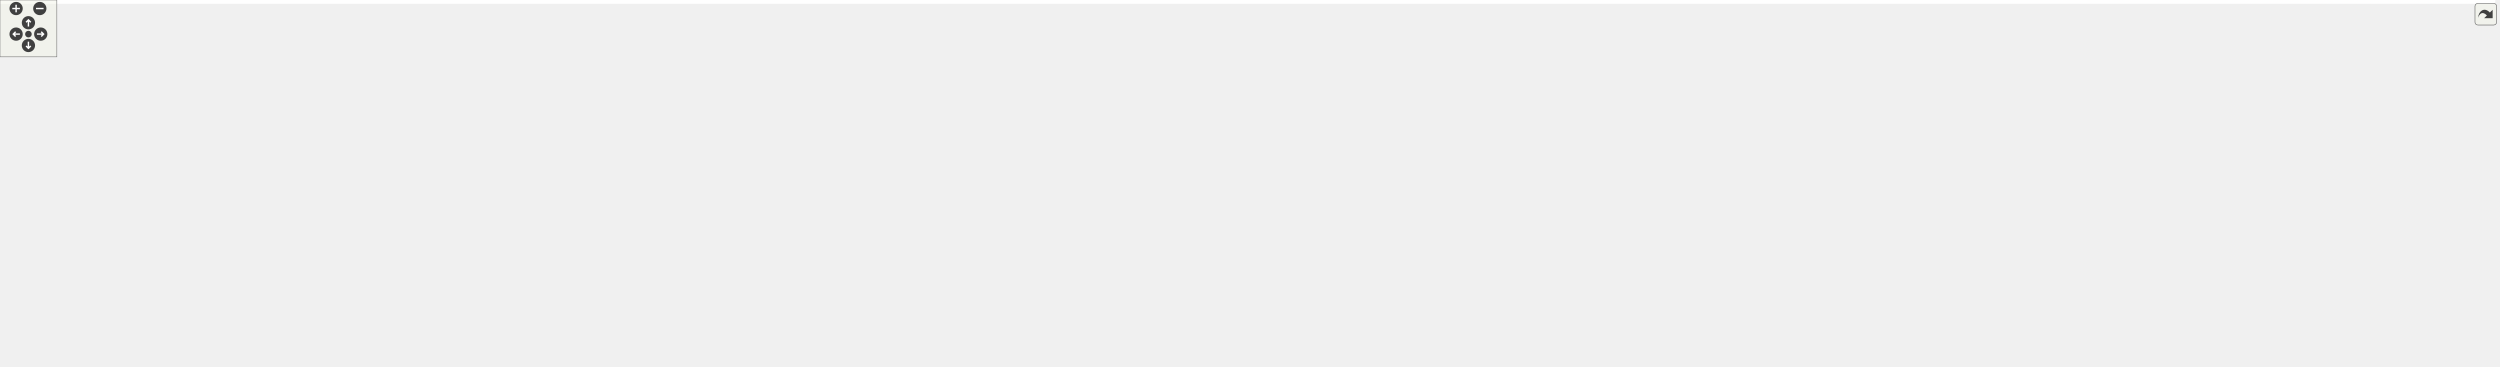
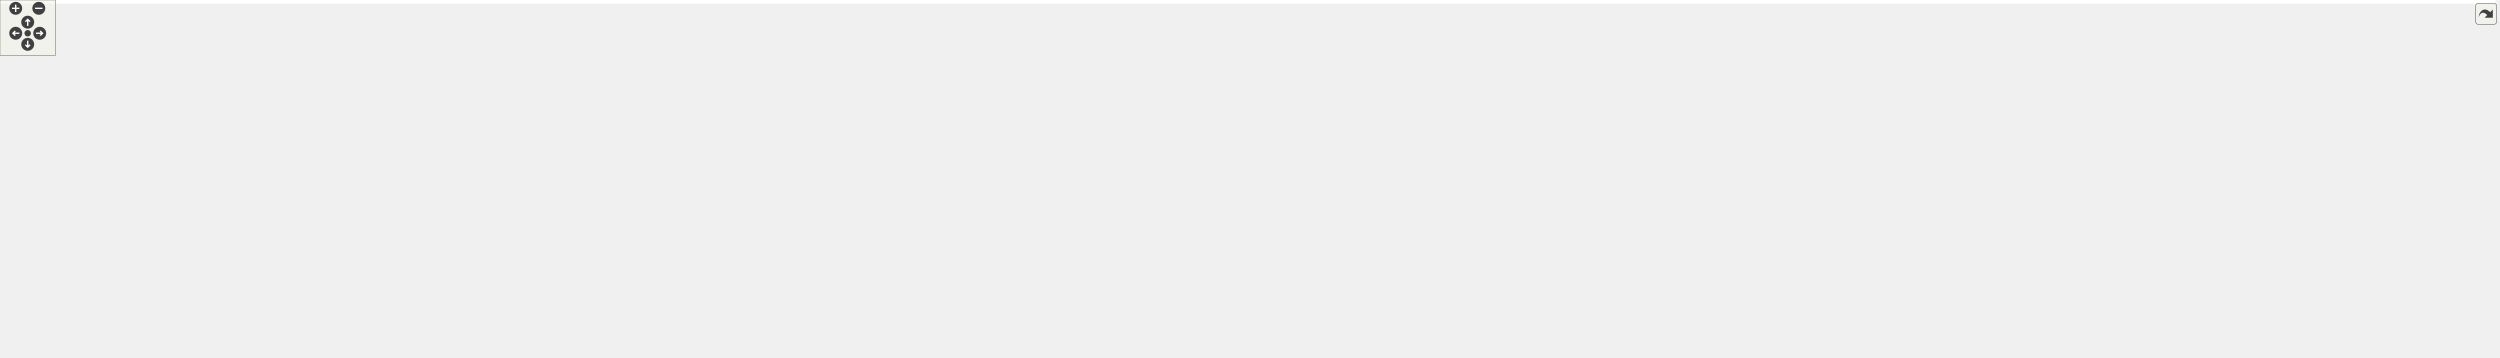
<svg xmlns="http://www.w3.org/2000/svg" xmlns:xlink="http://www.w3.org/1999/xlink" id="main" version="1.1" xml:space="preserve">
  <style type="text/css">
.edge:hover path { stroke: red; }
.edge:hover polygon { stroke: red; fill: red; }
</style>
  <defs>
    <circle id="rim" cx="0" cy="0" r="7" />
    <circle id="rim2" cx="0" cy="0" r="3.5" />
    <g id="zoomPlus">
      <use xlink:href="#rim" fill="#404040">
        <set attributeName="fill" to="#808080" begin="zoomplus.mouseover" end="zoomplus.mouseout" />
      </use>
      <path d="M-4,0h8M0,-4v8" fill="none" stroke="white" stroke-width="1.5" pointer-events="none" />
    </g>
    <g id="zoomMin">
      <use xlink:href="#rim" fill="#404040">
        <set attributeName="fill" to="#808080" begin="zoomminus.mouseover" end="zoomminus.mouseout" />
      </use>
      <path d="M-4,0h8" fill="none" stroke="white" stroke-width="1.5" pointer-events="none" />
    </g>
    <g id="dirArrow">
      <path fill="none" stroke="white" stroke-width="1.5" d="M0,-3.0v7 M-2.5,-0.5L0,-3.0L2.5,-0.5" />
    </g>
    <g id="resetDef">
      <use xlink:href="#rim2" fill="#404040">
        <set attributeName="fill" to="#808080" begin="reset.mouseover" end="reset.mouseout" />
      </use>
    </g>
  </defs>
  <svg id="graph" class="graph">
    <g id="viewport">
-       <polygon fill="white" stroke="transparent" points="-4,4 -4,-326 2633.5,-326 2633.5,4 -4,4" />
+       <polygon fill="white" stroke="transparent" points="-4,4 -4,-326 2701.5,-326 2701.5,4 -4,4" />
      <g id="node1" class="node">
        <g id="a_node1">
          <a xlink:title="Tests of new geometry data structure.">
            <polygon fill="#bfbfbf" stroke="black" points="568.5,-302.5 568.5,-321.5 705.5,-321.5 705.5,-302.5 568.5,-302.5" />
            <text text-anchor="middle" x="637" y="-309.5" font-family="Helvetica,sans-Serif" font-size="10.00">tests/Geometry_test.cpp</text>
          </a>
        </g>
      </g>
      <g id="node2" class="node">
        <g id="a_node2">
          <a xlink:href="_geometry_8hpp.html" target="_top" xlink:title="Geometric scalars of the Manifold used to calculate the Regge action.">
            <polygon fill="white" stroke="black" points="539.5,-246.5 539.5,-265.5 624.5,-265.5 624.5,-246.5 539.5,-246.5" />
            <text text-anchor="middle" x="582" y="-253.5" font-family="Helvetica,sans-Serif" font-size="10.00">Geometry.hpp</text>
          </a>
        </g>
      </g>
      <g id="edge1" class="edge">
        <path fill="none" stroke="midnightblue" d="M627.92,-302.08C619.83,-294.14 607.8,-282.34 598.09,-272.8" />
        <polygon fill="midnightblue" stroke="midnightblue" points="600.5,-270.26 590.91,-265.75 595.6,-275.25 600.5,-270.26" />
      </g>
-       <g id="node35" class="node">
-         <g id="a_node35">
+       <g id="node36" class="node">
+         <g id="a_node36">
          <a xlink:title=" ">
            <polygon fill="white" stroke="#bfbfbf" points="642.5,-246.5 642.5,-265.5 743.5,-265.5 743.5,-246.5 642.5,-246.5" />
            <text text-anchor="middle" x="693" y="-253.5" font-family="Helvetica,sans-Serif" font-size="10.00">doctest/doctest.h</text>
          </a>
        </g>
      </g>
-       <g id="edge35" class="edge">
+       <g id="edge36" class="edge">
        <path fill="none" stroke="midnightblue" d="M646,-302.32C654.19,-294.42 666.51,-282.55 676.47,-272.94" />
        <polygon fill="midnightblue" stroke="midnightblue" points="679.07,-275.29 683.84,-265.83 674.21,-270.26 679.07,-275.29" />
      </g>
      <g id="node3" class="node">
        <g id="a_node3">
          <a xlink:href="_foliated__triangulation_8hpp.html" target="_top" xlink:title="Create foliated spherical triangulations.">
            <polygon fill="white" stroke="black" points="510,-190.5 510,-209.5 654,-209.5 654,-190.5 510,-190.5" />
            <text text-anchor="middle" x="582" y="-197.5" font-family="Helvetica,sans-Serif" font-size="10.00">Foliated_triangulation.hpp</text>
          </a>
        </g>
      </g>
      <g id="edge2" class="edge">
        <path fill="none" stroke="midnightblue" d="M582,-246.08C582,-239.01 582,-228.86 582,-219.99" />
        <polygon fill="midnightblue" stroke="midnightblue" points="585.5,-219.75 582,-209.75 578.5,-219.75 585.5,-219.75" />
      </g>
      <g id="node4" class="node">
        <g id="a_node4">
          <a xlink:title=" ">
            <polygon fill="white" stroke="#bfbfbf" points="438,-134.5 438,-153.5 498,-153.5 498,-134.5 438,-134.5" />
            <text text-anchor="middle" x="468" y="-141.5" font-family="Helvetica,sans-Serif" font-size="10.00">concepts</text>
          </a>
        </g>
      </g>
      <g id="edge3" class="edge">
        <path fill="none" stroke="midnightblue" d="M563.94,-190.44C545.43,-181.68 516.42,-167.94 495.14,-157.86" />
        <polygon fill="midnightblue" stroke="midnightblue" points="496.51,-154.63 485.98,-153.52 493.52,-160.96 496.51,-154.63" />
      </g>
      <g id="node5" class="node">
        <g id="a_node5">
          <a xlink:href="_triangulation__traits_8hpp.html" target="_top" xlink:title="Traits class for particular uses of CGAL.">
            <polygon fill="white" stroke="black" points="516.5,-134.5 516.5,-153.5 647.5,-153.5 647.5,-134.5 516.5,-134.5" />
            <text text-anchor="middle" x="582" y="-141.5" font-family="Helvetica,sans-Serif" font-size="10.00">Triangulation_traits.hpp</text>
          </a>
        </g>
      </g>
      <g id="edge4" class="edge">
        <path fill="none" stroke="midnightblue" d="M582,-190.08C582,-183.01 582,-172.86 582,-163.99" />
        <polygon fill="midnightblue" stroke="midnightblue" points="585.5,-163.75 582,-153.75 578.5,-163.75 585.5,-163.75" />
      </g>
      <g id="node14" class="node">
        <g id="a_node14">
          <a xlink:href="_utilities_8hpp.html" target="_top" xlink:title="Utility functions.">
-             <polygon fill="white" stroke="black" points="1580,-134.5 1580,-153.5 1656,-153.5 1656,-134.5 1580,-134.5" />
-             <text text-anchor="middle" x="1618" y="-141.5" font-family="Helvetica,sans-Serif" font-size="10.00">Utilities.hpp</text>
+             <polygon fill="white" stroke="black" points="1615,-134.5 1615,-153.5 1691,-153.5 1691,-134.5 1615,-134.5" />
+             <text text-anchor="middle" x="1653" y="-141.5" font-family="Helvetica,sans-Serif" font-size="10.00">Utilities.hpp</text>
          </a>
        </g>
      </g>
      <g id="edge13" class="edge">
-         <path fill="none" stroke="midnightblue" d="M654.03,-195.25C852.38,-184.91 1402.9,-156.21 1569.57,-147.52" />
-         <polygon fill="midnightblue" stroke="midnightblue" points="1570.18,-151 1579.99,-146.98 1569.82,-144.01 1570.18,-151" />
+         <path fill="none" stroke="midnightblue" d="M654.35,-195.35C858.25,-185.07 1433.81,-156.05 1604.63,-147.44" />
+         <polygon fill="midnightblue" stroke="midnightblue" points="1605.01,-150.92 1614.82,-146.93 1604.66,-143.93 1605.01,-150.92" />
      </g>
      <g id="node6" class="node">
        <g id="a_node6">
          <a xlink:title=" ">
            <polygon fill="white" stroke="#bfbfbf" points="0,-67.5 0,-86.5 180,-86.5 180,-67.5 0,-67.5" />
            <text text-anchor="middle" x="90" y="-74.5" font-family="Helvetica,sans-Serif" font-size="10.00">CGAL/Delaunay_triangulation_3.h</text>
          </a>
        </g>
      </g>
      <g id="edge5" class="edge">
        <path fill="none" stroke="midnightblue" d="M516.15,-135.07C513.06,-134.71 510,-134.35 507,-134 365.72,-117.53 329.51,-120.1 189,-98 172.52,-95.41 154.61,-91.98 138.61,-88.69" />
        <polygon fill="midnightblue" stroke="midnightblue" points="138.92,-85.18 128.41,-86.57 137.49,-92.03 138.92,-85.18" />
      </g>
      <g id="node7" class="node">
        <g id="a_node7">
          <a xlink:title=" ">
            <polygon fill="white" stroke="#bfbfbf" points="198.5,-56.5 198.5,-97.5 327.5,-97.5 327.5,-56.5 198.5,-56.5" />
            <text text-anchor="start" x="206.5" y="-85.5" font-family="Helvetica,sans-Serif" font-size="10.00">CGAL/Exact_predicates</text>
            <text text-anchor="start" x="206.5" y="-74.5" font-family="Helvetica,sans-Serif" font-size="10.00">_inexact_constructions</text>
            <text text-anchor="middle" x="263" y="-63.5" font-family="Helvetica,sans-Serif" font-size="10.00">_kernel.h</text>
          </a>
        </g>
      </g>
      <g id="edge6" class="edge">
        <path fill="none" stroke="midnightblue" d="M527.98,-134.5C480.2,-126.67 408.42,-114.15 337.76,-98.32" />
        <polygon fill="midnightblue" stroke="midnightblue" points="338.33,-94.86 327.81,-96.07 336.79,-101.69 338.33,-94.86" />
      </g>
      <g id="node8" class="node">
        <g id="a_node8">
          <a xlink:title=" ">
            <polygon fill="white" stroke="#bfbfbf" points="345.5,-67.5 345.5,-86.5 494.5,-86.5 494.5,-67.5 345.5,-67.5" />
            <text text-anchor="middle" x="420" y="-74.5" font-family="Helvetica,sans-Serif" font-size="10.00">CGAL/point_generators_3.h</text>
          </a>
        </g>
      </g>
      <g id="edge7" class="edge">
        <path fill="none" stroke="midnightblue" d="M560.49,-134.37C532.33,-123.07 482.8,-103.2 450.7,-90.32" />
        <polygon fill="midnightblue" stroke="midnightblue" points="451.93,-87.04 441.34,-86.56 449.32,-93.54 451.93,-87.04" />
      </g>
      <g id="node9" class="node">
        <g id="a_node9">
          <a xlink:title=" ">
            <polygon fill="white" stroke="#bfbfbf" points="513,-62 513,-92 651,-92 651,-62 513,-62" />
            <text text-anchor="start" x="521" y="-80" font-family="Helvetica,sans-Serif" font-size="10.00">CGAL/Triangulation</text>
            <text text-anchor="middle" x="582" y="-69" font-family="Helvetica,sans-Serif" font-size="10.00">_cell_base_with_info_3.h</text>
          </a>
        </g>
      </g>
      <g id="edge8" class="edge">
        <path fill="none" stroke="midnightblue" d="M582,-134.23C582,-126.04 582,-113.42 582,-102.21" />
        <polygon fill="midnightblue" stroke="midnightblue" points="585.5,-102.09 582,-92.09 578.5,-102.09 585.5,-102.09" />
      </g>
      <g id="node10" class="node">
        <g id="a_node10">
          <a xlink:title=" ">
            <polygon fill="white" stroke="#bfbfbf" points="669,-62 669,-92 821,-92 821,-62 669,-62" />
            <text text-anchor="start" x="677" y="-80" font-family="Helvetica,sans-Serif" font-size="10.00">CGAL/Triangulation</text>
            <text text-anchor="middle" x="745" y="-69" font-family="Helvetica,sans-Serif" font-size="10.00">_vertex_base_with_info_3.h</text>
          </a>
        </g>
      </g>
      <g id="edge9" class="edge">
        <path fill="none" stroke="midnightblue" d="M603.65,-134.37C628.21,-124.57 668.94,-108.33 700.39,-95.79" />
        <polygon fill="midnightblue" stroke="midnightblue" points="701.83,-98.98 709.82,-92.03 699.24,-92.48 701.83,-98.98" />
      </g>
      <g id="node11" class="node">
        <g id="a_node11">
          <a xlink:href="_settings_8hpp.html" target="_top" xlink:title="Global integer and precision settings.">
            <polygon fill="white" stroke="black" points="839.5,-67.5 839.5,-86.5 916.5,-86.5 916.5,-67.5 839.5,-67.5" />
            <text text-anchor="middle" x="878" y="-74.5" font-family="Helvetica,sans-Serif" font-size="10.00">Settings.hpp</text>
          </a>
        </g>
      </g>
      <g id="edge10" class="edge">
        <path fill="none" stroke="midnightblue" d="M647.64,-135.02C698.16,-127.94 769.36,-115.91 830,-98 836.86,-95.97 844.08,-93.28 850.77,-90.54" />
        <polygon fill="midnightblue" stroke="midnightblue" points="852.29,-93.69 860.1,-86.54 849.53,-87.26 852.29,-93.69" />
      </g>
      <g id="node12" class="node">
        <g id="a_node12">
          <a xlink:title=" ">
            <polygon fill="white" stroke="#bfbfbf" points="751,-0.5 751,-19.5 891,-19.5 891,-0.5 751,-0.5" />
            <text text-anchor="middle" x="821" y="-7.5" font-family="Helvetica,sans-Serif" font-size="10.00">CGAL/GMP/Gmpzf_type.h</text>
          </a>
        </g>
      </g>
      <g id="edge11" class="edge">
        <path fill="none" stroke="midnightblue" d="M870.31,-67.23C861.34,-57 846.31,-39.86 835.2,-27.19" />
        <polygon fill="midnightblue" stroke="midnightblue" points="837.79,-24.84 828.57,-19.63 832.53,-29.45 837.79,-24.84" />
      </g>
      <g id="node13" class="node">
        <g id="a_node13">
          <a xlink:title=" ">
            <polygon fill="white" stroke="#bfbfbf" points="909,-0.5 909,-19.5 959,-19.5 959,-0.5 909,-0.5" />
            <text text-anchor="middle" x="934" y="-7.5" font-family="Helvetica,sans-Serif" font-size="10.00">cstdint</text>
          </a>
        </g>
      </g>
      <g id="edge12" class="edge">
        <path fill="none" stroke="midnightblue" d="M885.55,-67.23C894.28,-57.1 908.85,-40.19 919.74,-27.56" />
        <polygon fill="midnightblue" stroke="midnightblue" points="922.69,-29.49 926.57,-19.63 917.39,-24.92 922.69,-29.49" />
      </g>
-       <g id="edge34" class="edge">
-         <path fill="none" stroke="midnightblue" d="M1579.63,-142.21C1453.25,-139.32 1050.94,-127.96 925,-98 917.93,-96.32 910.57,-93.66 903.83,-90.83" />
-         <polygon fill="midnightblue" stroke="midnightblue" points="905.06,-87.55 894.5,-86.64 902.19,-93.93 905.06,-87.55" />
+       <g id="edge35" class="edge">
+         <path fill="none" stroke="midnightblue" d="M1614.98,-142.35C1484.87,-139.86 1058.1,-129.45 925,-98 917.93,-96.33 910.56,-93.68 903.82,-90.84" />
+         <polygon fill="midnightblue" stroke="midnightblue" points="905.05,-87.56 894.5,-86.66 902.19,-93.95 905.05,-87.56" />
      </g>
      <g id="node15" class="node">
        <g id="a_node15">
          <a xlink:title=" ">
            <polygon fill="white" stroke="#bfbfbf" points="934.5,-67.5 934.5,-86.5 1017.5,-86.5 1017.5,-67.5 934.5,-67.5" />
            <text text-anchor="middle" x="976" y="-74.5" font-family="Helvetica,sans-Serif" font-size="10.00">CGAL/Timer.h</text>
          </a>
        </g>
      </g>
      <g id="edge14" class="edge">
-         <path fill="none" stroke="midnightblue" d="M1579.85,-141.58C1466.48,-137.12 1132.95,-122.23 1027,-98 1019.14,-96.2 1010.88,-93.4 1003.36,-90.45" />
-         <polygon fill="midnightblue" stroke="midnightblue" points="1004.57,-87.17 993.99,-86.58 1001.9,-93.64 1004.57,-87.17" />
+         <path fill="none" stroke="midnightblue" d="M1614.7,-141.76C1496.7,-137.7 1139.91,-123.57 1027,-98 1019.13,-96.22 1010.88,-93.42 1003.36,-90.48" />
+         <polygon fill="midnightblue" stroke="midnightblue" points="1004.57,-87.19 993.99,-86.6 1001.89,-93.66 1004.57,-87.19" />
      </g>
      <g id="node16" class="node">
        <g id="a_node16">
          <a xlink:title=" ">
            <polygon fill="white" stroke="#bfbfbf" points="1036,-67.5 1036,-86.5 1100,-86.5 1100,-67.5 1036,-67.5" />
            <text text-anchor="middle" x="1068" y="-74.5" font-family="Helvetica,sans-Serif" font-size="10.00">algorithm</text>
          </a>
        </g>
      </g>
      <g id="edge15" class="edge">
-         <path fill="none" stroke="midnightblue" d="M1579.66,-141.42C1477.01,-136.9 1197.68,-122.64 1109,-98 1103.04,-96.34 1096.89,-93.83 1091.23,-91.15" />
-         <polygon fill="midnightblue" stroke="midnightblue" points="1092.79,-88.01 1082.29,-86.58 1089.6,-94.24 1092.79,-88.01" />
+         <path fill="none" stroke="midnightblue" d="M1614.77,-141.67C1507.37,-137.66 1204.61,-124.27 1109,-98 1103.03,-96.36 1096.89,-93.86 1091.23,-91.17" />
+         <polygon fill="midnightblue" stroke="midnightblue" points="1092.78,-88.03 1082.28,-86.6 1089.59,-94.27 1092.78,-88.03" />
      </g>
      <g id="node17" class="node">
        <g id="a_node17">
          <a xlink:title=" ">
            <polygon fill="white" stroke="#bfbfbf" points="1118,-67.5 1118,-86.5 1170,-86.5 1170,-67.5 1118,-67.5" />
            <text text-anchor="middle" x="1144" y="-74.5" font-family="Helvetica,sans-Serif" font-size="10.00">cassert</text>
          </a>
        </g>
      </g>
      <g id="edge16" class="edge">
-         <path fill="none" stroke="midnightblue" d="M1579.89,-141.12C1487.42,-136.24 1253.32,-121.86 1179,-98 1174.17,-96.45 1169.28,-94.18 1164.73,-91.71" />
-         <polygon fill="midnightblue" stroke="midnightblue" points="1166.43,-88.65 1156.05,-86.56 1162.86,-94.67 1166.43,-88.65" />
+         <path fill="none" stroke="midnightblue" d="M1614.75,-141.45C1517.01,-137.15 1260.06,-123.69 1179,-98 1174.17,-96.47 1169.27,-94.2 1164.72,-91.74" />
+         <polygon fill="midnightblue" stroke="midnightblue" points="1166.42,-88.68 1156.04,-86.58 1162.85,-94.7 1166.42,-88.68" />
      </g>
      <g id="node18" class="node">
        <g id="a_node18">
          <a xlink:title=" ">
            <polygon fill="white" stroke="#bfbfbf" points="1188.5,-67.5 1188.5,-86.5 1237.5,-86.5 1237.5,-67.5 1188.5,-67.5" />
            <text text-anchor="middle" x="1213" y="-74.5" font-family="Helvetica,sans-Serif" font-size="10.00">cstdlib</text>
          </a>
        </g>
      </g>
      <g id="edge17" class="edge">
-         <path fill="none" stroke="midnightblue" d="M1579.75,-143.45C1511.19,-143.14 1363.62,-137.45 1247,-98 1242.42,-96.45 1237.79,-94.24 1233.47,-91.84" />
-         <polygon fill="midnightblue" stroke="midnightblue" points="1235.05,-88.71 1224.69,-86.5 1231.41,-94.69 1235.05,-88.71" />
+         <path fill="none" stroke="midnightblue" d="M1614.85,-140.82C1527.4,-135.48 1314.8,-120.55 1247,-98 1242.42,-96.48 1237.78,-94.27 1233.46,-91.88" />
+         <polygon fill="midnightblue" stroke="midnightblue" points="1235.04,-88.74 1224.68,-86.54 1231.4,-94.72 1235.04,-88.74" />
      </g>
      <g id="node19" class="node">
        <g id="a_node19">
          <a xlink:title=" ">
            <polygon fill="white" stroke="#bfbfbf" points="1256,-67.5 1256,-86.5 1324,-86.5 1324,-67.5 1256,-67.5" />
            <text text-anchor="middle" x="1290" y="-74.5" font-family="Helvetica,sans-Serif" font-size="10.00">filesystem</text>
          </a>
        </g>
      </g>
      <g id="edge18" class="edge">
-         <path fill="none" stroke="midnightblue" d="M1579.9,-140.37C1524.52,-135.8 1419.01,-124.23 1333,-98 1327.05,-96.18 1320.86,-93.7 1315.1,-91.09" />
-         <polygon fill="midnightblue" stroke="midnightblue" points="1316.44,-87.86 1305.91,-86.7 1313.42,-94.17 1316.44,-87.86" />
+         <path fill="none" stroke="midnightblue" d="M1614.79,-141.27C1553.99,-137.71 1431.99,-127.27 1333,-98 1326.93,-96.21 1320.63,-93.68 1314.78,-91.04" />
+         <polygon fill="midnightblue" stroke="midnightblue" points="1316.02,-87.75 1305.49,-86.56 1312.98,-94.06 1316.02,-87.75" />
      </g>
      <g id="node20" class="node">
        <g id="a_node20">
          <a xlink:title=" ">
            <polygon fill="white" stroke="#bfbfbf" points="1342.5,-67.5 1342.5,-86.5 1397.5,-86.5 1397.5,-67.5 1342.5,-67.5" />
            <text text-anchor="middle" x="1370" y="-74.5" font-family="Helvetica,sans-Serif" font-size="10.00">fstream</text>
          </a>
        </g>
      </g>
      <g id="edge19" class="edge">
-         <path fill="none" stroke="midnightblue" d="M1579.73,-138.19C1536.74,-132.03 1465.35,-119.49 1407,-98 1402.2,-96.23 1397.25,-93.93 1392.61,-91.53" />
-         <polygon fill="midnightblue" stroke="midnightblue" points="1394.06,-88.33 1383.61,-86.57 1390.68,-94.47 1394.06,-88.33" />
+         <path fill="none" stroke="midnightblue" d="M1614.96,-139.78C1565.79,-134.78 1478.06,-123 1407,-98 1402.17,-96.3 1397.22,-94.04 1392.57,-91.64" />
+         <polygon fill="midnightblue" stroke="midnightblue" points="1394.02,-88.45 1383.58,-86.68 1390.64,-94.57 1394.02,-88.45" />
      </g>
      <g id="node21" class="node">
        <g id="a_node21">
          <a xlink:title=" ">
            <polygon fill="white" stroke="#bfbfbf" points="1416,-67.5 1416,-86.5 1464,-86.5 1464,-67.5 1416,-67.5" />
            <text text-anchor="middle" x="1440" y="-74.5" font-family="Helvetica,sans-Serif" font-size="10.00">gsl/gsl</text>
          </a>
        </g>
      </g>
      <g id="edge20" class="edge">
-         <path fill="none" stroke="midnightblue" d="M1581.95,-134.43C1552.06,-126.72 1508.81,-114.12 1473,-98 1469.01,-96.21 1464.92,-94.03 1461.02,-91.78" />
-         <polygon fill="midnightblue" stroke="midnightblue" points="1462.81,-88.77 1452.46,-86.54 1459.16,-94.74 1462.81,-88.77" />
+         <path fill="none" stroke="midnightblue" d="M1614.71,-136.87C1577.53,-130.13 1519.98,-117.58 1473,-98 1468.9,-96.29 1464.7,-94.12 1460.74,-91.85" />
+         <polygon fill="midnightblue" stroke="midnightblue" points="1462.42,-88.77 1452.07,-86.52 1458.76,-94.74 1462.42,-88.77" />
      </g>
      <g id="node22" class="node">
        <g id="a_node22">
          <a xlink:title=" ">
            <polygon fill="white" stroke="#bfbfbf" points="1482,-67.5 1482,-86.5 1542,-86.5 1542,-67.5 1482,-67.5" />
            <text text-anchor="middle" x="1512" y="-74.5" font-family="Helvetica,sans-Serif" font-size="10.00">iostream</text>
          </a>
        </g>
      </g>
      <g id="edge21" class="edge">
-         <path fill="none" stroke="midnightblue" d="M1603.7,-134.23C1585.98,-123.37 1555.57,-104.72 1534.66,-91.89" />
-         <polygon fill="midnightblue" stroke="midnightblue" points="1536.42,-88.87 1526.07,-86.63 1532.76,-94.84 1536.42,-88.87" />
+         <path fill="none" stroke="midnightblue" d="M1632.52,-134.38C1611.81,-125.57 1578.96,-111.32 1551,-98 1546.51,-95.86 1541.78,-93.51 1537.21,-91.2" />
+         <polygon fill="midnightblue" stroke="midnightblue" points="1538.71,-88.03 1528.21,-86.58 1535.51,-94.26 1538.71,-88.03" />
      </g>
      <g id="node23" class="node">
        <g id="a_node23">
          <a xlink:title=" ">
            <polygon fill="white" stroke="#bfbfbf" points="1560,-67.5 1560,-86.5 1608,-86.5 1608,-67.5 1560,-67.5" />
            <text text-anchor="middle" x="1584" y="-74.5" font-family="Helvetica,sans-Serif" font-size="10.00">mutex</text>
          </a>
        </g>
      </g>
      <g id="edge22" class="edge">
-         <path fill="none" stroke="midnightblue" d="M1613.41,-134.23C1608.27,-124.39 1599.78,-108.16 1593.24,-95.66" />
-         <polygon fill="midnightblue" stroke="midnightblue" points="1596.25,-93.87 1588.51,-86.63 1590.05,-97.11 1596.25,-93.87" />
+         <path fill="none" stroke="midnightblue" d="M1643.69,-134.23C1632.73,-123.9 1614.29,-106.54 1600.81,-93.83" />
+         <polygon fill="midnightblue" stroke="midnightblue" points="1602.84,-90.94 1593.16,-86.63 1598.04,-96.03 1602.84,-90.94" />
      </g>
      <g id="node24" class="node">
        <g id="a_node24">
          <a xlink:title=" ">
            <polygon fill="white" stroke="#bfbfbf" points="1626,-67.5 1626,-86.5 1680,-86.5 1680,-67.5 1626,-67.5" />
            <text text-anchor="middle" x="1653" y="-74.5" font-family="Helvetica,sans-Serif" font-size="10.00">random</text>
          </a>
        </g>
      </g>
      <g id="edge23" class="edge">
-         <path fill="none" stroke="midnightblue" d="M1622.72,-134.23C1628.02,-124.39 1636.76,-108.16 1643.49,-95.66" />
-         <polygon fill="midnightblue" stroke="midnightblue" points="1646.7,-97.09 1648.35,-86.63 1640.53,-93.77 1646.7,-97.09" />
+         <path fill="none" stroke="midnightblue" d="M1653,-134.23C1653,-124.68 1653,-109.12 1653,-96.78" />
+         <polygon fill="midnightblue" stroke="midnightblue" points="1656.5,-96.63 1653,-86.63 1649.5,-96.63 1656.5,-96.63" />
      </g>
      <g id="node25" class="node">
        <g id="a_node25">
          <a xlink:title=" ">
            <polygon fill="white" stroke="#bfbfbf" points="1698,-67.5 1698,-86.5 1738,-86.5 1738,-67.5 1698,-67.5" />
            <text text-anchor="middle" x="1718" y="-74.5" font-family="Helvetica,sans-Serif" font-size="10.00">span</text>
          </a>
        </g>
      </g>
      <g id="edge24" class="edge">
-         <path fill="none" stroke="midnightblue" d="M1631.98,-134.36C1646.37,-125.42 1669.4,-110.96 1689,-98 1691.67,-96.24 1694.46,-94.36 1697.21,-92.48" />
-         <polygon fill="midnightblue" stroke="midnightblue" points="1699.4,-95.22 1705.65,-86.67 1695.43,-89.46 1699.4,-95.22" />
+         <path fill="none" stroke="midnightblue" d="M1661.77,-134.23C1672.1,-123.9 1689.46,-106.54 1702.17,-93.83" />
+         <polygon fill="midnightblue" stroke="midnightblue" points="1704.78,-96.17 1709.37,-86.63 1699.83,-91.22 1704.78,-96.17" />
      </g>
      <g id="node26" class="node">
        <g id="a_node26">
          <a xlink:title=" ">
            <polygon fill="white" stroke="#bfbfbf" points="1756.5,-67.5 1756.5,-86.5 1821.5,-86.5 1821.5,-67.5 1756.5,-67.5" />
            <text text-anchor="middle" x="1789" y="-74.5" font-family="Helvetica,sans-Serif" font-size="10.00">stdexcept</text>
          </a>
        </g>
      </g>
      <g id="edge25" class="edge">
-         <path fill="none" stroke="midnightblue" d="M1645.25,-134.45C1671.58,-125.96 1712.45,-112.2 1747,-98 1752.23,-95.85 1757.74,-93.38 1762.98,-90.93" />
-         <polygon fill="midnightblue" stroke="midnightblue" points="1764.52,-94.08 1772.02,-86.6 1761.49,-87.76 1764.52,-94.08" />
+         <path fill="none" stroke="midnightblue" d="M1671.06,-134.37C1694.23,-123.3 1734.63,-103.99 1761.6,-91.1" />
+         <polygon fill="midnightblue" stroke="midnightblue" points="1763.35,-94.14 1770.87,-86.67 1760.33,-87.82 1763.35,-94.14" />
      </g>
      <g id="node27" class="node">
        <g id="a_node27">
          <a xlink:title=" ">
            <polygon fill="white" stroke="#bfbfbf" points="1840,-67.5 1840,-86.5 1884,-86.5 1884,-67.5 1840,-67.5" />
            <text text-anchor="middle" x="1862" y="-74.5" font-family="Helvetica,sans-Serif" font-size="10.00">string</text>
          </a>
        </g>
      </g>
      <g id="edge26" class="edge">
-         <path fill="none" stroke="midnightblue" d="M1656.17,-139.18C1699.78,-133.86 1772.64,-122.03 1831,-98 1834.82,-96.43 1838.69,-94.38 1842.33,-92.19" />
-         <polygon fill="midnightblue" stroke="midnightblue" points="1844.33,-95.06 1850.78,-86.66 1840.49,-89.21 1844.33,-95.06" />
+         <path fill="none" stroke="midnightblue" d="M1691.33,-137.03C1728.2,-130.44 1784.96,-118.02 1831,-98 1834.79,-96.35 1838.64,-94.26 1842.28,-92.06" />
+         <polygon fill="midnightblue" stroke="midnightblue" points="1844.27,-94.94 1850.73,-86.54 1840.44,-89.08 1844.27,-94.94" />
      </g>
      <g id="node28" class="node">
        <g id="a_node28">
          <a xlink:title=" ">
            <polygon fill="white" stroke="#bfbfbf" points="1902.5,-67.5 1902.5,-86.5 1967.5,-86.5 1967.5,-67.5 1902.5,-67.5" />
            <text text-anchor="middle" x="1935" y="-74.5" font-family="Helvetica,sans-Serif" font-size="10.00">typeindex</text>
          </a>
        </g>
      </g>
      <g id="edge27" class="edge">
-         <path fill="none" stroke="midnightblue" d="M1656.14,-140.18C1709.97,-135.43 1810.82,-123.72 1893,-98 1898.68,-96.22 1904.58,-93.81 1910.09,-91.27" />
-         <polygon fill="midnightblue" stroke="midnightblue" points="1912.02,-94.22 1919.47,-86.69 1908.95,-87.93 1912.02,-94.22" />
+         <path fill="none" stroke="midnightblue" d="M1691.17,-138.94C1739.16,-133.13 1823.67,-120.58 1893,-98 1898.66,-96.16 1904.55,-93.71 1910.06,-91.17" />
+         <polygon fill="midnightblue" stroke="midnightblue" points="1911.99,-94.13 1919.44,-86.6 1908.92,-87.83 1911.99,-94.13" />
      </g>
      <g id="node29" class="node">
        <g id="a_node29">
          <a xlink:title=" ">
            <polygon fill="white" stroke="#bfbfbf" points="1985.5,-67.5 1985.5,-86.5 2044.5,-86.5 2044.5,-67.5 1985.5,-67.5" />
            <text text-anchor="middle" x="2015" y="-74.5" font-family="Helvetica,sans-Serif" font-size="10.00">date/tz.h</text>
          </a>
        </g>
      </g>
      <g id="edge28" class="edge">
-         <path fill="none" stroke="midnightblue" d="M1656.16,-142.67C1722.79,-141.12 1864.05,-133.51 1977,-98 1982.2,-96.37 1987.53,-94.03 1992.49,-91.53" />
-         <polygon fill="midnightblue" stroke="midnightblue" points="1994.33,-94.52 2001.45,-86.66 1990.99,-88.37 1994.33,-94.52" />
+         <path fill="none" stroke="midnightblue" d="M1691.36,-141.94C1752.99,-139.3 1877.26,-130.09 1977,-98 1982.19,-96.33 1987.52,-93.98 1992.48,-91.48" />
+         <polygon fill="midnightblue" stroke="midnightblue" points="1994.31,-94.46 2001.43,-86.62 1990.97,-88.31 1994.31,-94.46" />
      </g>
      <g id="node30" class="node">
        <g id="a_node30">
          <a xlink:title=" ">
-             <polygon fill="white" stroke="#bfbfbf" points="2063,-67.5 2063,-86.5 2161,-86.5 2161,-67.5 2063,-67.5" />
-             <text text-anchor="middle" x="2112" y="-74.5" font-family="Helvetica,sans-Serif" font-size="10.00">pcg_random.hpp</text>
+             <polygon fill="white" stroke="#bfbfbf" points="2063,-67.5 2063,-86.5 2113,-86.5 2113,-67.5 2063,-67.5" />
+             <text text-anchor="middle" x="2088" y="-74.5" font-family="Helvetica,sans-Serif" font-size="10.00">chrono</text>
          </a>
        </g>
      </g>
      <g id="edge29" class="edge">
-         <path fill="none" stroke="midnightblue" d="M1656.08,-142C1732.43,-139.34 1909.29,-129.97 2054,-98 2063.07,-96 2072.69,-93.04 2081.43,-90.01" />
-         <polygon fill="midnightblue" stroke="midnightblue" points="2082.64,-93.29 2090.85,-86.6 2080.26,-86.71 2082.64,-93.29" />
+         <path fill="none" stroke="midnightblue" d="M1691,-140.76C1777.58,-135.34 1987.12,-120.29 2054,-98 2058.58,-96.47 2063.22,-94.27 2067.54,-91.88" />
+         <polygon fill="midnightblue" stroke="midnightblue" points="2069.6,-94.72 2076.32,-86.53 2065.96,-88.74 2069.6,-94.72" />
      </g>
      <g id="node31" class="node">
        <g id="a_node31">
          <a xlink:title=" ">
-             <polygon fill="white" stroke="#bfbfbf" points="2179,-67.5 2179,-86.5 2265,-86.5 2265,-67.5 2179,-67.5" />
-             <text text-anchor="middle" x="2222" y="-74.5" font-family="Helvetica,sans-Serif" font-size="10.00">fmt/ostream.h</text>
+             <polygon fill="white" stroke="#bfbfbf" points="2131,-67.5 2131,-86.5 2229,-86.5 2229,-67.5 2131,-67.5" />
+             <text text-anchor="middle" x="2180" y="-74.5" font-family="Helvetica,sans-Serif" font-size="10.00">pcg_random.hpp</text>
          </a>
        </g>
      </g>
      <g id="edge30" class="edge">
-         <path fill="none" stroke="midnightblue" d="M1656.04,-143.6C1746.43,-144.24 1980.64,-141.19 2170,-98 2178.09,-96.15 2186.6,-93.3 2194.33,-90.32" />
-         <polygon fill="midnightblue" stroke="midnightblue" points="2195.68,-93.55 2203.63,-86.55 2193.05,-87.06 2195.68,-93.55" />
+         <path fill="none" stroke="midnightblue" d="M1691.16,-142.38C1771.68,-140.41 1964.53,-132.2 2122,-98 2131.15,-96.01 2140.86,-93.03 2149.66,-89.97" />
+         <polygon fill="midnightblue" stroke="midnightblue" points="2150.92,-93.24 2159.13,-86.54 2148.54,-86.66 2150.92,-93.24" />
      </g>
      <g id="node32" class="node">
        <g id="a_node32">
          <a xlink:title=" ">
-             <polygon fill="white" stroke="#bfbfbf" points="2283,-62 2283,-92 2389,-92 2389,-62 2283,-62" />
-             <text text-anchor="start" x="2291" y="-80" font-family="Helvetica,sans-Serif" font-size="10.00">spdlog/sinks/basic</text>
-             <text text-anchor="middle" x="2336" y="-69" font-family="Helvetica,sans-Serif" font-size="10.00">_file_sink.h</text>
+             <polygon fill="white" stroke="#bfbfbf" points="2247,-67.5 2247,-86.5 2333,-86.5 2333,-67.5 2247,-67.5" />
+             <text text-anchor="middle" x="2290" y="-74.5" font-family="Helvetica,sans-Serif" font-size="10.00">fmt/ostream.h</text>
          </a>
        </g>
      </g>
      <g id="edge31" class="edge">
-         <path fill="none" stroke="midnightblue" d="M1656.13,-143.6C1757.64,-144.52 2042.52,-142.58 2274,-98 2278.43,-97.15 2282.99,-96.07 2287.52,-94.87" />
-         <polygon fill="midnightblue" stroke="midnightblue" points="2288.7,-98.17 2297.35,-92.06 2286.77,-91.44 2288.7,-98.17" />
+         <path fill="none" stroke="midnightblue" d="M1691.16,-141.51C1803.73,-136.89 2133.17,-121.66 2238,-98 2246.09,-96.17 2254.6,-93.33 2262.34,-90.35" />
+         <polygon fill="midnightblue" stroke="midnightblue" points="2263.69,-93.57 2271.63,-86.57 2261.05,-87.09 2263.69,-93.57" />
      </g>
      <g id="node33" class="node">
        <g id="a_node33">
          <a xlink:title=" ">
-             <polygon fill="white" stroke="#bfbfbf" points="2407.5,-62 2407.5,-92 2518.5,-92 2518.5,-62 2407.5,-62" />
-             <text text-anchor="start" x="2415.5" y="-80" font-family="Helvetica,sans-Serif" font-size="10.00">spdlog/sinks/stdout</text>
-             <text text-anchor="middle" x="2463" y="-69" font-family="Helvetica,sans-Serif" font-size="10.00">_color_sinks.h</text>
+             <polygon fill="white" stroke="#bfbfbf" points="2351,-62 2351,-92 2457,-92 2457,-62 2351,-62" />
+             <text text-anchor="start" x="2359" y="-80" font-family="Helvetica,sans-Serif" font-size="10.00">spdlog/sinks/basic</text>
+             <text text-anchor="middle" x="2404" y="-69" font-family="Helvetica,sans-Serif" font-size="10.00">_file_sink.h</text>
          </a>
        </g>
      </g>
      <g id="edge32" class="edge">
-         <path fill="none" stroke="midnightblue" d="M1656.24,-142.01C1792.36,-138.31 2252.99,-124.1 2398,-98 2402.96,-97.11 2408.07,-95.96 2413.14,-94.66" />
-         <polygon fill="midnightblue" stroke="midnightblue" points="2414.08,-98.03 2422.8,-92.01 2412.23,-91.28 2414.08,-98.03" />
+         <path fill="none" stroke="midnightblue" d="M1691.05,-141.75C1816.41,-137.44 2215.57,-122.14 2342,-98 2346.43,-97.15 2350.99,-96.09 2355.52,-94.89" />
+         <polygon fill="midnightblue" stroke="midnightblue" points="2356.7,-98.19 2365.35,-92.08 2354.78,-91.46 2356.7,-98.19" />
      </g>
      <g id="node34" class="node">
        <g id="a_node34">
          <a xlink:title=" ">
-             <polygon fill="white" stroke="#bfbfbf" points="2536.5,-67.5 2536.5,-86.5 2629.5,-86.5 2629.5,-67.5 2536.5,-67.5" />
-             <text text-anchor="middle" x="2583" y="-74.5" font-family="Helvetica,sans-Serif" font-size="10.00">spdlog/spdlog.h</text>
+             <polygon fill="white" stroke="#bfbfbf" points="2475.5,-62 2475.5,-92 2586.5,-92 2586.5,-62 2475.5,-62" />
+             <text text-anchor="start" x="2483.5" y="-80" font-family="Helvetica,sans-Serif" font-size="10.00">spdlog/sinks/stdout</text>
+             <text text-anchor="middle" x="2531" y="-69" font-family="Helvetica,sans-Serif" font-size="10.00">_color_sinks.h</text>
          </a>
        </g>
      </g>
      <g id="edge33" class="edge">
-         <path fill="none" stroke="midnightblue" d="M1656.04,-142.63C1806.1,-140.94 2357.15,-132.47 2528,-98 2536.8,-96.22 2546.09,-93.29 2554.47,-90.21" />
-         <polygon fill="midnightblue" stroke="midnightblue" points="2555.75,-93.46 2563.81,-86.58 2553.22,-86.94 2555.75,-93.46" />
+         <path fill="none" stroke="midnightblue" d="M1691.4,-142.11C1831.42,-138.68 2314.32,-125.12 2466,-98 2470.96,-97.11 2476.07,-95.97 2481.14,-94.67" />
+         <polygon fill="midnightblue" stroke="midnightblue" points="2482.08,-98.04 2490.81,-92.03 2480.24,-91.29 2482.08,-98.04" />
+       </g>
+       <g id="node35" class="node">
+         <g id="a_node35">
+           <a xlink:title=" ">
+             <polygon fill="white" stroke="#bfbfbf" points="2604.5,-67.5 2604.5,-86.5 2697.5,-86.5 2697.5,-67.5 2604.5,-67.5" />
+             <text text-anchor="middle" x="2651" y="-74.5" font-family="Helvetica,sans-Serif" font-size="10.00">spdlog/spdlog.h</text>
+           </a>
+         </g>
+       </g>
+       <g id="edge34" class="edge">
+         <path fill="none" stroke="midnightblue" d="M1691.1,-142.71C1844.67,-141.29 2418.44,-133.67 2596,-98 2604.81,-96.23 2614.09,-93.3 2622.47,-90.22" />
+         <polygon fill="midnightblue" stroke="midnightblue" points="2623.75,-93.47 2631.81,-86.59 2621.22,-86.95 2623.75,-93.47" />
      </g>
    </g>
  </svg>
  <g id="navigator" transform="translate(0 0)" fill="#404254">
    <rect fill="#f2f5e9" fill-opacity="0.5" stroke="#606060" stroke-width=".5" x="0" y="0" width="60" height="60" />
    <use id="zoomplus" xlink:href="#zoomPlus" x="17" y="9" />
    <use id="zoomminus" xlink:href="#zoomMin" x="42" y="9" />
    <use id="reset" xlink:href="#resetDef" x="30" y="36" />
    <g id="arrowUp" xlink:href="#dirArrow" transform="translate(30 24)">
      <use xlink:href="#rim" fill="#404040">
        <set attributeName="fill" to="#808080" begin="arrowUp.mouseover" end="arrowUp.mouseout" />
      </use>
      <path fill="none" stroke="white" stroke-width="1.5" d="M0,-3.0v7 M-2.5,-0.5L0,-3.0L2.5,-0.5" />
    </g>
    <g id="arrowRight" xlink:href="#dirArrow" transform="rotate(90) translate(36 -43)">
      <use xlink:href="#rim" fill="#404040">
        <set attributeName="fill" to="#808080" begin="arrowRight.mouseover" end="arrowRight.mouseout" />
      </use>
      <path fill="none" stroke="white" stroke-width="1.5" d="M0,-3.0v7 M-2.5,-0.5L0,-3.0L2.5,-0.5" />
    </g>
    <g id="arrowDown" xlink:href="#dirArrow" transform="rotate(180) translate(-30 -48)">
      <use xlink:href="#rim" fill="#404040">
        <set attributeName="fill" to="#808080" begin="arrowDown.mouseover" end="arrowDown.mouseout" />
      </use>
      <path fill="none" stroke="white" stroke-width="1.5" d="M0,-3.0v7 M-2.5,-0.5L0,-3.0L2.5,-0.5" />
    </g>
    <g id="arrowLeft" xlink:href="#dirArrow" transform="rotate(270) translate(-36 17)">
      <use xlink:href="#rim" fill="#404040">
        <set attributeName="fill" to="#808080" begin="arrowLeft.mouseover" end="arrowLeft.mouseout" />
      </use>
      <path fill="none" stroke="white" stroke-width="1.5" d="M0,-3.0v7 M-2.5,-0.5L0,-3.0L2.5,-0.5" />
    </g>
  </g>
  <svg viewBox="0 0 15 15" width="100%" height="30px" preserveAspectRatio="xMaxYMin meet">
    <g id="arrow_out" transform="scale(0.3 0.3)">
      <a xlink:href="_geometry__test_8cpp__incl_org.svg" target="_base">
        <rect id="button" ry="5" rx="5" y="6" x="6" height="38" width="38" fill="#f2f5e9" fill-opacity="0.5" stroke="#606060" stroke-width="1.0" />
        <path id="arrow" d="M 11.5,31.437 C 11.94,20.098 22.043,11.323 32.159,21.979 L 37.069,17.246 C 37.069,17.246 37.088,32 37.088,32 L 22.16,31.978 C 22.16,31.978 26.998,27.14 26.998,27.14 C 18.529,18.264 13.292,25.23 11.5,31.437 z" style="fill:#404040;" />
      </a>
    </g>
  </svg>
</svg>
